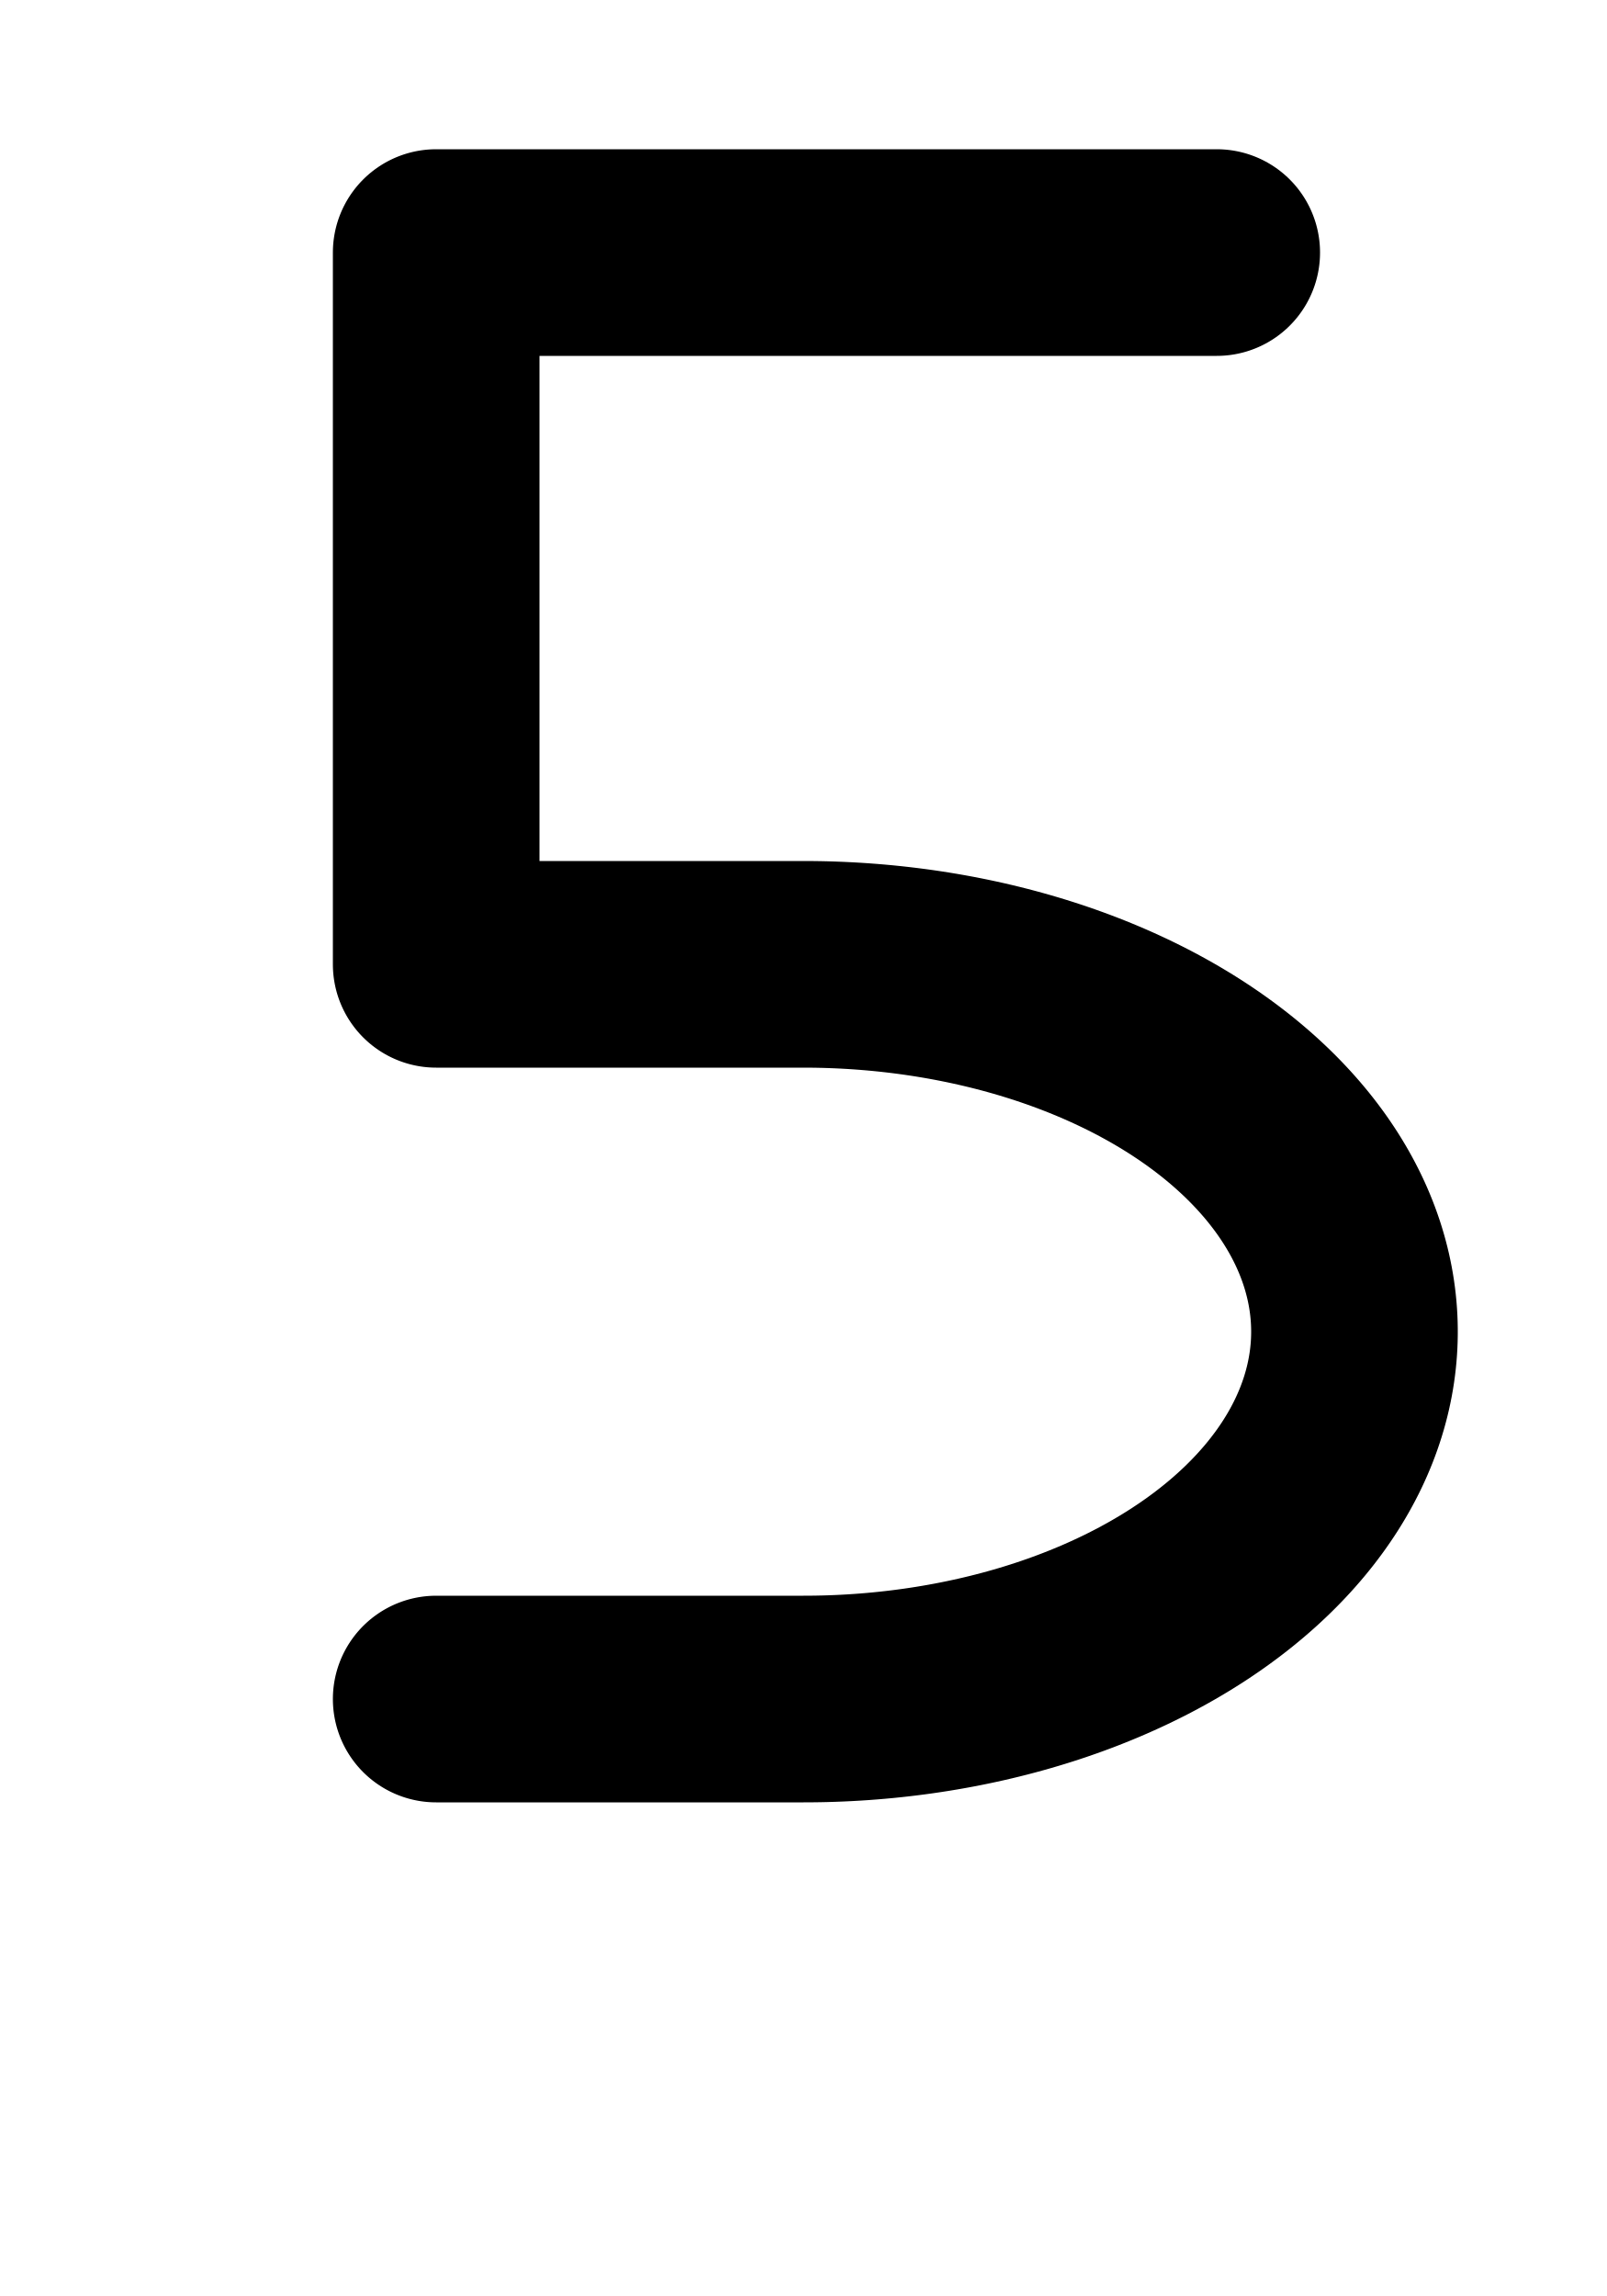
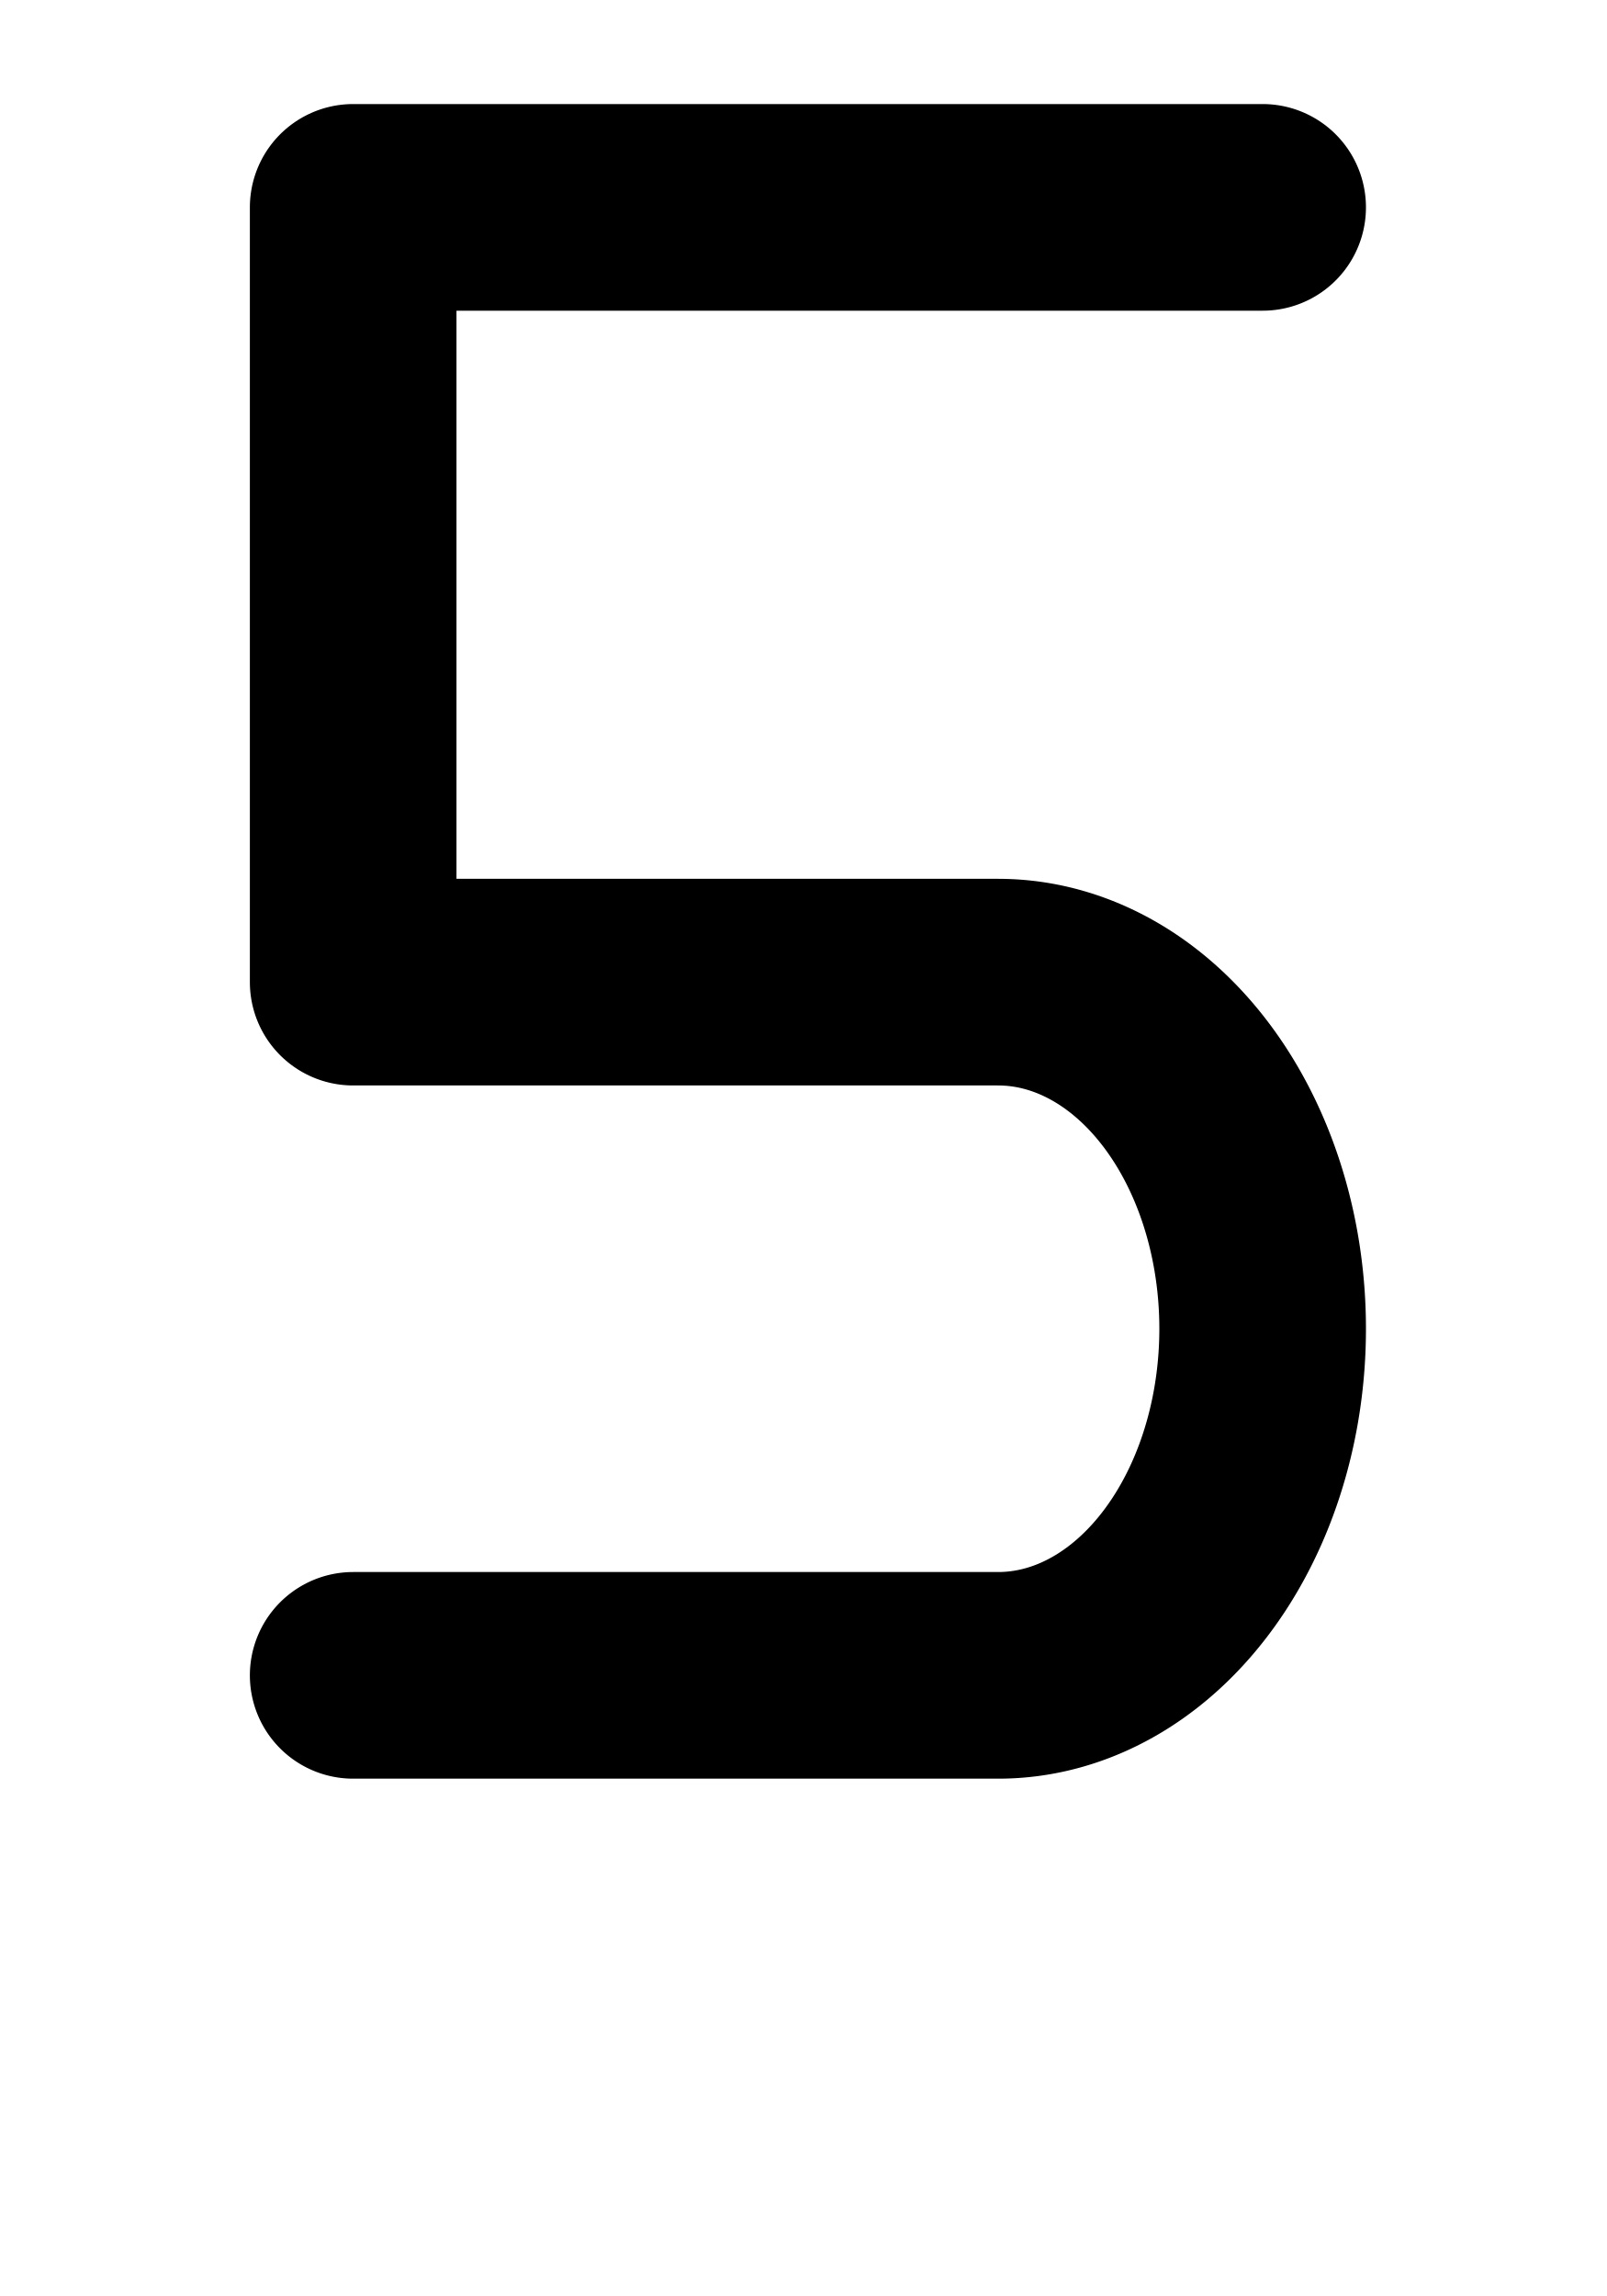
<svg xmlns="http://www.w3.org/2000/svg" viewBox="0 0 700.000 1000" width="700.000" height="1000">
-   <path d="M 532.208 154.946 L 533.310 154.878 L 534.411 154.783 L 535.508 154.662 L 536.603 154.513 L 537.693 154.337 L 538.779 154.135 L 539.860 153.907 L 540.934 153.651 L 542.002 153.370 L 543.063 153.062 L 544.116 152.729 L 545.160 152.369 L 546.195 151.985 L 547.221 151.575 L 548.236 151.139 L 549.240 150.680 L 550.233 150.195 L 551.213 149.686 L 552.180 149.154 L 553.135 148.598 L 554.075 148.018 L 555.001 147.416 L 555.911 146.791 L 556.806 146.144 L 557.685 145.476 L 558.548 144.785 L 559.393 144.074 L 560.220 143.343 L 561.029 142.591 L 561.820 141.820 L 562.591 141.029 L 563.343 140.220 L 564.074 139.393 L 564.785 138.548 L 565.476 137.685 L 566.144 136.806 L 566.791 135.911 L 567.416 135.001 L 568.018 134.075 L 568.598 133.135 L 569.154 132.180 L 569.686 131.213 L 570.195 130.233 L 570.680 129.240 L 571.139 128.236 L 571.575 127.221 L 571.985 126.195 L 572.369 125.160 L 572.729 124.116 L 573.062 123.063 L 573.370 122.002 L 573.651 120.934 L 573.907 119.860 L 574.135 118.779 L 574.337 117.693 L 574.513 116.603 L 574.662 115.508 L 574.783 114.411 L 574.878 113.310 L 574.946 112.208 L 574.986 111.104 L 575.000 110.000 L 574.986 108.896 L 574.946 107.792 L 574.878 106.690 L 574.783 105.589 L 574.662 104.492 L 574.513 103.397 L 574.337 102.307 L 574.135 101.221 L 573.907 100.140 L 573.651 99.066 L 573.370 97.998 L 573.062 96.937 L 572.729 95.884 L 572.369 94.840 L 571.985 93.805 L 571.575 92.779 L 571.139 91.764 L 570.680 90.760 L 570.195 89.767 L 569.686 88.787 L 569.154 87.820 L 568.598 86.865 L 568.018 85.925 L 567.416 84.999 L 566.791 84.089 L 566.144 83.194 L 565.476 82.315 L 564.785 81.452 L 564.074 80.607 L 563.343 79.780 L 562.591 78.971 L 561.820 78.180 L 561.029 77.409 L 560.220 76.657 L 559.393 75.926 L 558.548 75.215 L 557.685 74.524 L 556.806 73.856 L 555.911 73.209 L 555.001 72.584 L 554.075 71.982 L 553.135 71.402 L 552.180 70.846 L 551.213 70.314 L 550.233 69.805 L 549.240 69.320 L 548.236 68.861 L 547.221 68.425 L 546.195 68.015 L 545.160 67.631 L 544.116 67.271 L 543.063 66.938 L 542.002 66.630 L 540.934 66.349 L 539.860 66.093 L 538.779 65.865 L 537.693 65.663 L 536.603 65.487 L 535.508 65.338 L 534.411 65.217 L 533.310 65.122 L 532.208 65.054 L 531.104 65.014 L 530.000 65.000 L 190.000 65.000 L 188.896 65.014 L 187.792 65.054 L 186.690 65.122 L 185.589 65.217 L 184.492 65.338 L 183.397 65.487 L 183.132 65.530 L 182.307 65.663 L 181.516 65.810 L 181.221 65.865 L 180.140 66.093 L 179.066 66.349 L 177.998 66.630 L 177.609 66.743 L 176.937 66.938 L 175.884 67.271 L 174.840 67.631 L 173.805 68.015 L 172.779 68.425 L 171.764 68.861 L 170.760 69.320 L 169.767 69.805 L 168.787 70.314 L 167.820 70.846 L 166.865 71.402 L 165.925 71.982 L 164.999 72.584 L 164.089 73.209 L 163.194 73.856 L 162.315 74.524 L 161.452 75.215 L 161.109 75.503 L 160.607 75.926 L 159.780 76.657 L 158.971 77.409 L 158.180 78.180 L 157.409 78.971 L 156.657 79.780 L 155.926 80.607 L 155.215 81.452 L 154.524 82.315 L 153.856 83.194 L 153.209 84.089 L 152.584 84.999 L 151.982 85.925 L 151.402 86.865 L 150.846 87.820 L 150.314 88.787 L 149.805 89.767 L 149.320 90.760 L 148.861 91.764 L 148.767 91.982 L 148.425 92.779 L 148.015 93.805 L 147.751 94.515 L 147.631 94.840 L 147.271 95.884 L 147.218 96.051 L 146.938 96.937 L 146.630 97.998 L 146.349 99.066 L 146.093 100.140 L 145.865 101.221 L 145.764 101.764 L 145.663 102.307 L 145.575 102.852 L 145.487 103.397 L 145.338 104.492 L 145.217 105.589 L 145.122 106.690 L 145.054 107.792 L 145.014 108.896 L 145.000 110.000 L 145.000 420.000 L 145.014 421.104 L 145.054 422.208 L 145.122 423.310 L 145.217 424.411 L 145.338 425.508 L 145.487 426.603 L 145.663 427.693 L 145.865 428.779 L 146.093 429.860 L 146.349 430.934 L 146.630 432.002 L 146.938 433.063 L 147.271 434.116 L 147.631 435.160 L 148.015 436.195 L 148.425 437.221 L 148.861 438.236 L 149.320 439.240 L 149.805 440.233 L 150.314 441.213 L 150.846 442.180 L 151.402 443.135 L 151.982 444.075 L 152.584 445.001 L 153.209 445.911 L 153.856 446.806 L 154.524 447.685 L 155.215 448.548 L 155.926 449.393 L 156.657 450.220 L 157.409 451.029 L 158.180 451.820 L 158.971 452.591 L 159.780 453.343 L 160.607 454.074 L 161.452 454.785 L 162.315 455.476 L 163.194 456.144 L 164.089 456.791 L 164.999 457.416 L 165.925 458.018 L 166.865 458.598 L 167.820 459.154 L 168.787 459.686 L 169.767 460.195 L 170.760 460.680 L 171.764 461.139 L 172.779 461.575 L 173.805 461.985 L 174.840 462.369 L 175.884 462.729 L 176.937 463.062 L 177.998 463.370 L 179.066 463.651 L 180.140 463.907 L 181.221 464.135 L 182.307 464.337 L 183.397 464.513 L 184.492 464.662 L 185.589 464.783 L 186.690 464.878 L 187.792 464.946 L 188.896 464.986 L 190.000 465.000 L 349.901 465.000 L 352.760 465.013 L 355.520 465.049 L 358.278 465.109 L 361.035 465.194 L 363.790 465.303 L 366.541 465.435 L 369.289 465.592 L 372.033 465.773 L 374.772 465.978 L 377.505 466.207 L 380.233 466.460 L 382.955 466.736 L 385.669 467.036 L 388.376 467.360 L 391.074 467.707 L 393.764 468.077 L 396.444 468.471 L 399.115 468.888 L 401.775 469.328 L 404.423 469.791 L 407.061 470.276 L 409.685 470.784 L 412.298 471.315 L 414.896 471.868 L 417.481 472.443 L 420.052 473.040 L 422.607 473.658 L 425.147 474.298 L 427.671 474.960 L 430.178 475.643 L 432.668 476.346 L 435.140 477.071 L 437.594 477.815 L 440.030 478.580 L 442.446 479.365 L 444.842 480.170 L 447.218 480.994 L 449.573 481.838 L 451.907 482.700 L 454.219 483.581 L 456.508 484.480 L 458.775 485.398 L 461.019 486.333 L 463.239 487.285 L 465.435 488.254 L 467.606 489.241 L 469.753 490.243 L 471.873 491.262 L 473.968 492.296 L 476.037 493.346 L 478.078 494.411 L 480.093 495.490 L 482.080 496.584 L 484.039 497.691 L 485.970 498.812 L 487.872 499.945 L 489.745 501.092 L 491.588 502.250 L 493.402 503.420 L 495.186 504.602 L 496.940 505.794 L 498.663 506.997 L 500.355 508.210 L 502.016 509.432 L 503.646 510.663 L 505.244 511.903 L 506.810 513.151 L 508.344 514.407 L 509.846 515.670 L 511.315 516.939 L 512.752 518.215 L 514.156 519.496 L 515.528 520.783 L 516.866 522.074 L 518.172 523.370 L 519.445 524.670 L 520.684 525.973 L 521.891 527.278 L 523.064 528.586 L 524.204 529.896 L 525.311 531.208 L 526.386 532.521 L 527.427 533.834 L 528.436 535.147 L 529.412 536.460 L 530.356 537.773 L 531.267 539.084 L 532.146 540.394 L 532.993 541.703 L 533.808 543.009 L 534.592 544.313 L 535.345 545.614 L 536.067 546.912 L 536.758 548.208 L 537.418 549.499 L 538.049 550.787 L 538.650 552.071 L 539.221 553.352 L 539.763 554.628 L 540.277 555.900 L 540.762 557.168 L 541.219 558.432 L 541.649 559.692 L 542.051 560.947 L 542.426 562.199 L 542.774 563.446 L 543.096 564.690 L 543.392 565.929 L 543.662 567.166 L 543.906 568.399 L 544.125 569.629 L 544.320 570.856 L 544.489 572.080 L 544.634 573.303 L 544.755 574.523 L 544.851 575.742 L 544.923 576.959 L 544.971 578.176 L 544.995 579.392 L 544.995 580.608 L 544.971 581.824 L 544.923 583.041 L 544.851 584.258 L 544.755 585.477 L 544.634 586.697 L 544.489 587.920 L 544.320 589.144 L 544.125 590.371 L 543.906 591.601 L 543.662 592.834 L 543.392 594.071 L 543.096 595.310 L 542.774 596.554 L 542.426 597.801 L 542.051 599.053 L 541.649 600.308 L 541.219 601.568 L 540.762 602.832 L 540.277 604.100 L 539.763 605.372 L 539.221 606.648 L 538.650 607.929 L 538.049 609.213 L 537.418 610.501 L 536.758 611.792 L 536.067 613.088 L 535.345 614.386 L 534.592 615.687 L 533.808 616.991 L 532.993 618.297 L 532.146 619.606 L 531.267 620.916 L 530.356 622.227 L 529.412 623.540 L 528.436 624.853 L 527.427 626.166 L 526.386 627.479 L 525.311 628.792 L 524.204 630.104 L 523.064 631.414 L 521.891 632.722 L 520.684 634.027 L 519.445 635.330 L 518.172 636.630 L 516.866 637.926 L 515.528 639.217 L 514.156 640.504 L 512.752 641.785 L 511.315 643.061 L 509.846 644.330 L 508.344 645.593 L 506.810 646.849 L 505.244 648.097 L 503.646 649.337 L 502.016 650.568 L 500.355 651.790 L 498.663 653.003 L 496.940 654.206 L 495.186 655.398 L 493.402 656.580 L 491.588 657.750 L 489.745 658.908 L 487.872 660.055 L 485.970 661.188 L 484.039 662.309 L 482.080 663.416 L 480.093 664.510 L 478.078 665.589 L 476.037 666.654 L 473.968 667.704 L 471.873 668.738 L 469.753 669.757 L 467.606 670.759 L 465.435 671.746 L 463.239 672.715 L 461.019 673.667 L 458.775 674.602 L 456.508 675.520 L 454.219 676.419 L 451.907 677.300 L 449.573 678.162 L 447.218 679.006 L 444.842 679.830 L 442.446 680.635 L 440.030 681.420 L 437.594 682.185 L 435.140 682.929 L 432.668 683.654 L 430.178 684.357 L 427.671 685.040 L 425.147 685.702 L 422.607 686.342 L 420.052 686.960 L 417.481 687.557 L 414.896 688.132 L 412.298 688.685 L 409.685 689.216 L 407.061 689.724 L 404.423 690.209 L 401.775 690.672 L 399.115 691.112 L 396.444 691.529 L 393.764 691.923 L 391.074 692.293 L 388.376 692.640 L 385.669 692.964 L 382.955 693.264 L 380.233 693.540 L 377.505 693.793 L 374.772 694.022 L 372.033 694.227 L 369.289 694.408 L 366.541 694.565 L 363.790 694.697 L 361.035 694.806 L 358.278 694.891 L 355.520 694.951 L 352.760 694.987 L 349.901 695.000 L 190.000 695.000 L 188.896 695.014 L 187.792 695.054 L 186.690 695.122 L 185.589 695.217 L 184.492 695.338 L 183.397 695.487 L 182.307 695.663 L 181.221 695.865 L 180.140 696.093 L 179.066 696.349 L 177.998 696.630 L 176.937 696.938 L 175.884 697.271 L 174.840 697.631 L 173.805 698.015 L 172.779 698.425 L 171.764 698.861 L 170.760 699.320 L 169.767 699.805 L 168.787 700.314 L 167.820 700.846 L 166.865 701.402 L 165.925 701.982 L 164.999 702.584 L 164.089 703.209 L 163.194 703.856 L 162.315 704.524 L 161.452 705.215 L 160.607 705.926 L 159.780 706.657 L 158.971 707.409 L 158.180 708.180 L 157.409 708.971 L 156.657 709.780 L 155.926 710.607 L 155.215 711.452 L 154.524 712.315 L 153.856 713.194 L 153.209 714.089 L 152.584 714.999 L 151.982 715.925 L 151.402 716.865 L 150.846 717.820 L 150.314 718.787 L 149.805 719.767 L 149.320 720.760 L 148.861 721.764 L 148.425 722.779 L 148.015 723.805 L 147.631 724.840 L 147.271 725.884 L 146.938 726.937 L 146.630 727.998 L 146.349 729.066 L 146.093 730.140 L 145.865 731.221 L 145.663 732.307 L 145.487 733.397 L 145.338 734.492 L 145.217 735.589 L 145.122 736.690 L 145.054 737.792 L 145.014 738.896 L 145.000 740.000 L 145.014 741.104 L 145.054 742.208 L 145.122 743.310 L 145.217 744.411 L 145.338 745.508 L 145.487 746.603 L 145.663 747.693 L 145.865 748.779 L 146.093 749.860 L 146.349 750.934 L 146.630 752.002 L 146.938 753.063 L 147.271 754.116 L 147.631 755.160 L 148.015 756.195 L 148.425 757.221 L 148.861 758.236 L 149.320 759.240 L 149.805 760.233 L 150.314 761.213 L 150.846 762.180 L 151.402 763.135 L 151.982 764.075 L 152.584 765.001 L 153.209 765.911 L 153.856 766.806 L 154.524 767.685 L 155.215 768.548 L 155.926 769.393 L 156.657 770.220 L 157.409 771.029 L 158.180 771.820 L 158.971 772.591 L 159.780 773.343 L 160.607 774.074 L 161.452 774.785 L 162.315 775.476 L 163.194 776.144 L 164.089 776.791 L 164.999 777.416 L 165.925 778.018 L 166.865 778.598 L 167.820 779.154 L 168.787 779.686 L 169.767 780.195 L 170.760 780.680 L 171.764 781.139 L 172.779 781.575 L 173.805 781.985 L 174.840 782.369 L 175.884 782.729 L 176.937 783.062 L 177.998 783.370 L 179.066 783.651 L 180.140 783.907 L 181.221 784.135 L 182.307 784.337 L 183.397 784.513 L 184.492 784.662 L 185.589 784.783 L 186.690 784.878 L 187.792 784.946 L 188.896 784.986 L 190.000 785.000 L 350.000 785.000 L 350.099 784.999 L 350.197 785.000 L 353.352 784.986 L 353.746 784.982 L 356.900 784.941 L 357.295 784.934 L 360.448 784.865 L 360.842 784.854 L 363.994 784.758 L 364.388 784.744 L 367.538 784.620 L 367.932 784.602 L 371.079 784.450 L 371.474 784.429 L 374.617 784.250 L 375.013 784.226 L 378.152 784.019 L 378.548 783.991 L 381.683 783.756 L 382.079 783.725 L 385.209 783.463 L 385.606 783.428 L 388.731 783.139 L 389.128 783.100 L 392.246 782.783 L 392.644 782.741 L 395.756 782.397 L 396.154 782.351 L 399.260 781.980 L 399.658 781.931 L 402.756 781.532 L 403.155 781.479 L 406.245 781.054 L 406.645 780.997 L 409.726 780.544 L 410.127 780.483 L 413.198 780.004 L 413.600 779.939 L 416.662 779.433 L 417.064 779.364 L 420.116 778.831 L 420.519 778.759 L 423.560 778.199 L 423.964 778.123 L 426.994 777.536 L 427.399 777.456 L 430.417 776.843 L 430.823 776.758 L 433.828 776.119 L 434.235 776.030 L 437.228 775.365 L 437.636 775.272 L 440.615 774.580 L 441.024 774.483 L 443.989 773.765 L 444.400 773.664 L 447.351 772.920 L 447.762 772.814 L 450.698 772.045 L 451.111 771.934 L 454.031 771.139 L 454.445 771.024 L 457.350 770.203 L 457.765 770.084 L 460.653 769.238 L 461.070 769.114 L 463.941 768.242 L 464.359 768.113 L 467.212 767.217 L 467.631 767.083 L 470.467 766.161 L 470.888 766.022 L 473.705 765.076 L 474.127 764.932 L 476.926 763.961 L 477.349 763.812 L 480.128 762.817 L 480.553 762.663 L 483.312 761.643 L 483.738 761.483 L 486.477 760.440 L 486.905 760.274 L 489.623 759.207 L 490.052 759.036 L 492.749 757.944 L 493.179 757.768 L 495.855 756.653 L 496.287 756.470 L 498.940 755.332 L 499.373 755.143 L 502.003 753.982 L 502.438 753.787 L 505.045 752.603 L 505.482 752.402 L 508.066 751.195 L 508.504 750.987 L 511.063 749.758 L 511.503 749.544 L 514.038 748.292 L 514.479 748.071 L 516.989 746.797 L 517.431 746.570 L 519.916 745.274 L 520.360 745.039 L 522.819 743.722 L 523.264 743.480 L 525.697 742.141 L 526.143 741.892 L 528.550 740.532 L 528.997 740.276 L 531.377 738.895 L 531.826 738.630 L 534.178 737.229 L 534.628 736.957 L 536.952 735.534 L 537.403 735.254 L 539.699 733.812 L 540.152 733.524 L 542.419 732.061 L 542.872 731.765 L 545.110 730.282 L 545.565 729.977 L 547.774 728.476 L 548.229 728.162 L 550.408 726.641 L 550.864 726.318 L 553.012 724.778 L 553.469 724.447 L 555.587 722.888 L 556.045 722.547 L 558.132 720.970 L 558.590 720.619 L 560.646 719.024 L 561.104 718.664 L 563.128 717.051 L 563.586 716.681 L 565.578 715.050 L 566.036 714.670 L 567.996 713.022 L 568.454 712.632 L 570.382 710.967 L 570.839 710.566 L 572.734 708.884 L 573.191 708.473 L 575.052 706.775 L 575.508 706.353 L 577.335 704.638 L 577.791 704.205 L 579.584 702.475 L 580.038 702.030 L 581.797 700.284 L 582.250 699.829 L 583.975 698.068 L 584.426 697.600 L 586.116 695.824 L 586.565 695.345 L 588.219 693.554 L 588.666 693.064 L 590.285 691.259 L 590.730 690.756 L 592.313 688.937 L 592.754 688.421 L 594.302 686.589 L 594.740 686.061 L 596.251 684.215 L 596.686 683.675 L 598.161 681.816 L 598.592 681.264 L 600.030 679.392 L 600.456 678.827 L 601.857 676.942 L 602.279 676.364 L 603.643 674.468 L 604.060 673.877 L 605.386 671.969 L 605.798 671.366 L 607.086 669.446 L 607.492 668.830 L 608.743 666.899 L 609.143 666.270 L 610.355 664.328 L 610.748 663.686 L 611.921 661.734 L 612.308 661.080 L 613.443 659.117 L 613.821 658.450 L 614.917 656.478 L 615.288 655.798 L 616.345 653.816 L 616.707 653.123 L 617.725 651.133 L 618.078 650.428 L 619.057 648.428 L 619.400 647.711 L 620.340 645.703 L 620.673 644.974 L 621.573 642.958 L 621.896 642.216 L 622.755 640.193 L 623.067 639.440 L 623.887 637.409 L 624.188 636.645 L 624.967 634.607 L 625.256 633.831 L 625.995 631.787 L 626.271 631.001 L 626.971 628.950 L 627.234 628.154 L 627.892 626.097 L 628.142 625.291 L 628.760 623.228 L 628.996 622.413 L 629.574 620.345 L 629.795 619.520 L 630.332 617.448 L 630.539 616.615 L 631.035 614.538 L 631.227 613.697 L 631.681 611.615 L 631.858 610.767 L 632.272 608.682 L 632.433 607.826 L 632.805 605.738 L 632.950 604.876 L 633.281 602.785 L 633.410 601.918 L 633.700 599.824 L 633.812 598.951 L 634.060 596.855 L 634.155 595.979 L 634.363 593.880 L 634.441 593.000 L 634.606 590.900 L 634.667 590.017 L 634.792 587.915 L 634.835 587.031 L 634.918 584.928 L 634.945 584.042 L 634.986 581.939 L 634.995 581.052 L 634.995 578.948 L 634.986 578.061 L 634.945 575.958 L 634.918 575.072 L 634.835 572.969 L 634.792 572.085 L 634.667 569.983 L 634.606 569.100 L 634.441 567.000 L 634.363 566.120 L 634.155 564.021 L 634.060 563.145 L 633.812 561.049 L 633.700 560.176 L 633.410 558.082 L 633.281 557.215 L 632.950 555.124 L 632.805 554.262 L 632.433 552.174 L 632.272 551.318 L 631.858 549.233 L 631.681 548.385 L 631.227 546.303 L 631.035 545.462 L 630.539 543.385 L 630.332 542.552 L 629.795 540.480 L 629.574 539.655 L 628.996 537.587 L 628.760 536.772 L 628.142 534.709 L 627.892 533.903 L 627.234 531.846 L 626.971 531.050 L 626.271 528.999 L 625.995 528.213 L 625.256 526.169 L 624.967 525.393 L 624.188 523.355 L 623.887 522.591 L 623.067 520.560 L 622.755 519.807 L 621.896 517.784 L 621.573 517.042 L 620.673 515.026 L 620.340 514.297 L 619.400 512.289 L 619.057 511.572 L 618.078 509.572 L 617.725 508.867 L 616.707 506.877 L 616.345 506.184 L 615.288 504.202 L 614.917 503.522 L 613.821 501.550 L 613.443 500.883 L 612.308 498.920 L 611.921 498.266 L 610.748 496.314 L 610.355 495.672 L 609.143 493.730 L 608.743 493.101 L 607.492 491.170 L 607.086 490.554 L 605.798 488.634 L 605.386 488.031 L 604.060 486.123 L 603.643 485.532 L 602.279 483.636 L 601.857 483.058 L 600.456 481.173 L 600.030 480.608 L 598.592 478.736 L 598.161 478.184 L 596.686 476.325 L 596.251 475.785 L 594.740 473.939 L 594.302 473.411 L 592.754 471.579 L 592.313 471.063 L 590.730 469.244 L 590.285 468.741 L 588.666 466.936 L 588.219 466.446 L 586.565 464.655 L 586.116 464.176 L 584.426 462.400 L 583.975 461.932 L 582.250 460.171 L 581.797 459.716 L 580.038 457.970 L 579.584 457.525 L 577.791 455.795 L 577.335 455.362 L 575.508 453.647 L 575.052 453.225 L 573.191 451.527 L 572.734 451.116 L 570.839 449.434 L 570.382 449.033 L 568.454 447.368 L 567.996 446.978 L 566.036 445.330 L 565.578 444.950 L 563.586 443.319 L 563.128 442.949 L 561.104 441.336 L 560.646 440.976 L 558.590 439.381 L 558.132 439.030 L 556.045 437.453 L 555.587 437.112 L 553.469 435.553 L 553.012 435.222 L 550.864 433.682 L 550.408 433.359 L 548.229 431.838 L 547.774 431.524 L 545.565 430.023 L 545.110 429.718 L 542.872 428.235 L 542.419 427.939 L 540.152 426.476 L 539.699 426.188 L 537.403 424.746 L 536.952 424.466 L 534.628 423.043 L 534.178 422.771 L 531.826 421.370 L 531.377 421.105 L 528.997 419.724 L 528.550 419.468 L 526.143 418.108 L 525.697 417.859 L 523.264 416.520 L 522.819 416.278 L 520.360 414.961 L 519.916 414.726 L 517.431 413.430 L 516.989 413.203 L 514.479 411.929 L 514.038 411.708 L 511.503 410.456 L 511.063 410.242 L 508.504 409.013 L 508.066 408.805 L 505.482 407.598 L 505.045 407.397 L 502.438 406.213 L 502.003 406.018 L 499.373 404.857 L 498.940 404.668 L 496.287 403.530 L 495.855 403.347 L 493.179 402.232 L 492.749 402.056 L 490.052 400.964 L 489.623 400.793 L 486.905 399.726 L 486.477 399.560 L 483.738 398.517 L 483.312 398.357 L 480.553 397.337 L 480.128 397.183 L 477.349 396.188 L 476.926 396.039 L 474.127 395.068 L 473.705 394.924 L 470.888 393.978 L 470.467 393.839 L 467.631 392.917 L 467.212 392.783 L 464.359 391.887 L 463.941 391.758 L 461.070 390.886 L 460.653 390.762 L 457.765 389.916 L 457.350 389.797 L 454.445 388.976 L 454.031 388.861 L 451.111 388.066 L 450.698 387.955 L 447.762 387.186 L 447.351 387.080 L 444.400 386.336 L 443.989 386.235 L 441.024 385.517 L 440.615 385.420 L 437.636 384.728 L 437.228 384.635 L 434.235 383.970 L 433.828 383.881 L 430.823 383.242 L 430.417 383.157 L 427.399 382.544 L 426.994 382.464 L 423.964 381.877 L 423.560 381.801 L 420.519 381.241 L 420.116 381.169 L 417.064 380.636 L 416.662 380.567 L 413.600 380.061 L 413.198 379.996 L 410.127 379.517 L 409.726 379.456 L 406.645 379.003 L 406.245 378.946 L 403.155 378.521 L 402.756 378.468 L 399.658 378.069 L 399.260 378.020 L 396.154 377.649 L 395.756 377.603 L 392.644 377.259 L 392.246 377.217 L 389.128 376.900 L 388.731 376.861 L 385.606 376.572 L 385.209 376.537 L 382.079 376.275 L 381.683 376.244 L 378.548 376.009 L 378.152 375.981 L 375.013 375.774 L 374.617 375.750 L 371.474 375.571 L 371.079 375.550 L 367.932 375.398 L 367.538 375.380 L 364.388 375.256 L 363.994 375.242 L 360.842 375.146 L 360.448 375.135 L 357.295 375.066 L 356.900 375.059 L 353.746 375.018 L 353.352 375.014 L 350.197 375.000 L 350.099 375.001 L 350.000 375.000 L 235.000 375.000 L 235.000 155.000 L 530.000 155.000 L 531.104 154.986 L 532.208 154.946 Z" fill="black" fill-rule="evenodd" />
+   <path d="M 552.208 135.266 L 553.310 135.198 L 554.411 135.103 L 555.508 134.982 L 556.603 134.833 L 557.693 134.657 L 558.779 134.455 L 559.860 134.227 L 560.934 133.971 L 562.002 133.690 L 563.063 133.382 L 564.116 133.049 L 565.160 132.689 L 566.195 132.305 L 567.221 131.895 L 568.236 131.459 L 569.240 131.000 L 570.233 130.515 L 571.213 130.006 L 572.180 129.474 L 573.135 128.918 L 574.075 128.338 L 575.001 127.736 L 575.911 127.111 L 576.806 126.464 L 577.685 125.796 L 578.548 125.105 L 579.393 124.394 L 580.220 123.663 L 581.029 122.911 L 581.820 122.140 L 582.591 121.349 L 583.343 120.540 L 584.074 119.713 L 584.785 118.868 L 585.476 118.005 L 586.144 117.126 L 586.791 116.231 L 587.416 115.321 L 588.018 114.395 L 588.598 113.455 L 589.154 112.500 L 589.686 111.533 L 590.195 110.553 L 590.680 109.560 L 591.139 108.556 L 591.575 107.541 L 591.985 106.515 L 592.369 105.480 L 592.729 104.436 L 593.062 103.383 L 593.370 102.322 L 593.651 101.254 L 593.907 100.180 L 594.135 99.099 L 594.337 98.013 L 594.513 96.923 L 594.662 95.828 L 594.783 94.731 L 594.878 93.630 L 594.946 92.528 L 594.986 91.424 L 595.000 90.320 L 594.986 89.216 L 594.946 88.112 L 594.878 87.010 L 594.783 85.909 L 594.662 84.812 L 594.513 83.717 L 594.337 82.627 L 594.135 81.541 L 593.907 80.460 L 593.651 79.386 L 593.370 78.318 L 593.062 77.257 L 592.729 76.204 L 592.369 75.160 L 591.985 74.125 L 591.575 73.099 L 591.139 72.084 L 590.680 71.080 L 590.195 70.087 L 589.686 69.107 L 589.154 68.140 L 588.598 67.185 L 588.018 66.245 L 587.416 65.319 L 586.791 64.409 L 586.144 63.514 L 585.476 62.635 L 584.785 61.772 L 584.074 60.927 L 583.343 60.100 L 582.591 59.291 L 581.820 58.500 L 581.029 57.729 L 580.220 56.977 L 579.393 56.246 L 578.548 55.535 L 577.685 54.844 L 576.806 54.176 L 575.911 53.529 L 575.001 52.904 L 574.075 52.302 L 573.135 51.722 L 572.180 51.166 L 571.213 50.634 L 570.233 50.125 L 569.240 49.640 L 568.236 49.181 L 567.221 48.745 L 566.195 48.335 L 565.160 47.951 L 564.116 47.591 L 563.063 47.258 L 562.002 46.950 L 560.934 46.669 L 559.860 46.413 L 558.779 46.185 L 557.693 45.983 L 556.603 45.807 L 555.508 45.658 L 554.411 45.537 L 553.310 45.442 L 552.208 45.374 L 551.104 45.334 L 550.000 45.320 L 153.840 45.320 L 153.840 45.320 L 152.736 45.334 L 151.632 45.374 L 150.530 45.442 L 149.429 45.537 L 149.092 45.574 L 148.332 45.658 L 147.580 45.760 L 147.237 45.807 L 146.147 45.983 L 145.061 46.185 L 144.895 46.220 L 143.980 46.413 L 142.906 46.669 L 141.838 46.950 L 141.268 47.115 L 140.777 47.258 L 139.724 47.591 L 138.680 47.951 L 137.645 48.335 L 137.132 48.540 L 136.619 48.745 L 136.352 48.860 L 135.604 49.181 L 134.600 49.640 L 133.607 50.125 L 132.627 50.634 L 131.660 51.166 L 131.115 51.484 L 130.705 51.722 L 129.765 52.302 L 128.839 52.904 L 127.929 53.529 L 127.563 53.793 L 127.034 54.176 L 126.155 54.844 L 125.691 55.216 L 125.292 55.535 L 124.447 56.246 L 123.620 56.977 L 122.811 57.729 L 122.020 58.500 L 121.249 59.291 L 120.497 60.100 L 120.131 60.514 L 119.766 60.927 L 119.055 61.772 L 118.364 62.635 L 117.954 63.174 L 117.696 63.514 L 117.516 63.762 L 117.049 64.409 L 116.424 65.319 L 115.822 66.245 L 115.242 67.185 L 114.918 67.742 L 114.686 68.140 L 114.447 68.575 L 114.154 69.107 L 113.645 70.087 L 113.160 71.080 L 112.701 72.084 L 112.514 72.519 L 112.265 73.099 L 111.855 74.125 L 111.471 75.160 L 111.300 75.657 L 111.111 76.204 L 111.006 76.538 L 110.778 77.257 L 110.470 78.318 L 110.189 79.386 L 109.933 80.460 L 109.705 81.541 L 109.604 82.084 L 109.503 82.627 L 109.415 83.172 L 109.327 83.717 L 109.178 84.812 L 109.165 84.933 L 109.057 85.909 L 108.977 86.835 L 108.962 87.010 L 108.894 88.112 L 108.854 89.216 L 108.840 90.320 L 108.840 427.760 L 108.854 428.864 L 108.894 429.968 L 108.962 431.070 L 109.057 432.171 L 109.178 433.268 L 109.327 434.363 L 109.503 435.453 L 109.705 436.539 L 109.933 437.620 L 110.189 438.694 L 110.470 439.762 L 110.778 440.823 L 111.111 441.876 L 111.471 442.920 L 111.855 443.955 L 112.265 444.981 L 112.701 445.996 L 113.160 447.000 L 113.645 447.993 L 114.154 448.973 L 114.686 449.940 L 115.242 450.895 L 115.822 451.835 L 116.424 452.761 L 117.049 453.671 L 117.696 454.566 L 118.364 455.445 L 119.055 456.308 L 119.766 457.153 L 120.497 457.980 L 121.249 458.789 L 122.020 459.580 L 122.811 460.351 L 123.620 461.103 L 124.447 461.834 L 125.292 462.545 L 126.155 463.236 L 127.034 463.904 L 127.929 464.551 L 128.839 465.176 L 129.765 465.778 L 130.705 466.358 L 131.660 466.914 L 132.627 467.446 L 133.607 467.955 L 134.600 468.440 L 135.604 468.899 L 136.619 469.335 L 137.645 469.745 L 138.680 470.129 L 139.724 470.489 L 140.777 470.822 L 141.838 471.130 L 142.906 471.411 L 143.980 471.667 L 145.061 471.895 L 146.147 472.097 L 147.237 472.273 L 148.332 472.422 L 149.429 472.543 L 150.530 472.638 L 151.632 472.706 L 152.736 472.746 L 153.840 472.760 L 434.606 472.760 L 435.539 472.768 L 436.278 472.787 L 437.018 472.819 L 437.758 472.864 L 438.499 472.921 L 439.241 472.992 L 439.983 473.075 L 440.727 473.171 L 441.471 473.281 L 442.217 473.403 L 442.965 473.539 L 443.714 473.689 L 444.465 473.852 L 445.217 474.029 L 445.971 474.220 L 446.727 474.424 L 447.485 474.643 L 448.245 474.876 L 449.007 475.124 L 449.771 475.387 L 450.537 475.664 L 451.305 475.956 L 452.075 476.263 L 452.847 476.586 L 453.621 476.925 L 454.397 477.279 L 455.174 477.649 L 455.953 478.035 L 456.734 478.437 L 457.516 478.855 L 458.299 479.290 L 459.083 479.742 L 459.869 480.211 L 460.655 480.696 L 461.442 481.199 L 462.230 481.719 L 463.017 482.256 L 463.805 482.810 L 464.593 483.382 L 465.380 483.972 L 466.167 484.580 L 466.953 485.205 L 467.738 485.848 L 468.522 486.508 L 469.304 487.187 L 470.084 487.884 L 470.862 488.599 L 471.638 489.331 L 472.412 490.082 L 473.182 490.850 L 473.949 491.637 L 474.713 492.441 L 475.473 493.263 L 476.229 494.103 L 476.981 494.961 L 477.728 495.837 L 478.471 496.730 L 479.208 497.640 L 479.940 498.568 L 480.666 499.513 L 481.386 500.476 L 482.100 501.455 L 482.807 502.452 L 483.507 503.465 L 484.201 504.494 L 484.887 505.541 L 485.565 506.603 L 486.235 507.682 L 486.898 508.776 L 487.551 509.886 L 488.196 511.012 L 488.832 512.153 L 489.459 513.309 L 490.077 514.480 L 490.684 515.665 L 491.282 516.865 L 491.870 518.079 L 492.447 519.307 L 493.014 520.549 L 493.569 521.804 L 494.114 523.072 L 494.647 524.353 L 495.169 525.647 L 495.680 526.952 L 496.178 528.270 L 496.664 529.600 L 497.138 530.941 L 497.600 532.293 L 498.049 533.656 L 498.485 535.030 L 498.908 536.413 L 499.318 537.807 L 499.715 539.210 L 500.099 540.623 L 500.468 542.044 L 500.825 543.474 L 501.167 544.912 L 501.495 546.359 L 501.810 547.812 L 502.110 549.274 L 502.395 550.742 L 502.667 552.216 L 502.924 553.697 L 503.166 555.184 L 503.393 556.676 L 503.606 558.174 L 503.804 559.676 L 503.987 561.183 L 504.155 562.694 L 504.307 564.209 L 504.445 565.727 L 504.568 567.249 L 504.675 568.773 L 504.767 570.299 L 504.844 571.827 L 504.905 573.357 L 504.951 574.889 L 504.982 576.421 L 504.998 577.954 L 504.998 579.486 L 504.982 581.019 L 504.951 582.551 L 504.905 584.083 L 504.844 585.613 L 504.767 587.141 L 504.675 588.667 L 504.568 590.191 L 504.445 591.713 L 504.307 593.231 L 504.155 594.746 L 503.987 596.257 L 503.804 597.764 L 503.606 599.266 L 503.393 600.764 L 503.166 602.256 L 502.924 603.743 L 502.667 605.224 L 502.395 606.698 L 502.110 608.166 L 501.810 609.628 L 501.495 611.081 L 501.167 612.528 L 500.825 613.966 L 500.468 615.396 L 500.099 616.817 L 499.715 618.230 L 499.318 619.633 L 498.908 621.027 L 498.485 622.410 L 498.049 623.784 L 497.600 625.147 L 497.138 626.499 L 496.664 627.840 L 496.178 629.170 L 495.680 630.488 L 495.169 631.793 L 494.647 633.087 L 494.114 634.368 L 493.569 635.636 L 493.014 636.891 L 492.447 638.133 L 491.870 639.361 L 491.282 640.575 L 490.684 641.775 L 490.077 642.960 L 489.459 644.131 L 488.832 645.287 L 488.196 646.428 L 487.551 647.554 L 486.898 648.664 L 486.235 649.758 L 485.565 650.837 L 484.887 651.899 L 484.201 652.946 L 483.507 653.975 L 482.807 654.988 L 482.100 655.985 L 481.386 656.964 L 480.666 657.927 L 479.940 658.872 L 479.208 659.800 L 478.471 660.710 L 477.728 661.603 L 476.981 662.479 L 476.229 663.337 L 475.473 664.177 L 474.713 664.999 L 473.949 665.803 L 473.182 666.590 L 472.412 667.358 L 471.638 668.109 L 470.862 668.841 L 470.084 669.556 L 469.304 670.253 L 468.522 670.932 L 467.738 671.592 L 466.953 672.235 L 466.167 672.860 L 465.380 673.468 L 464.593 674.058 L 463.805 674.630 L 463.017 675.184 L 462.230 675.721 L 461.442 676.241 L 460.655 676.744 L 459.869 677.229 L 459.083 677.698 L 458.299 678.150 L 457.516 678.585 L 456.734 679.003 L 455.953 679.405 L 455.174 679.791 L 454.397 680.161 L 453.621 680.515 L 452.847 680.854 L 452.075 681.177 L 451.305 681.484 L 450.537 681.776 L 449.771 682.053 L 449.007 682.316 L 448.245 682.564 L 447.485 682.797 L 446.727 683.016 L 445.971 683.220 L 445.217 683.411 L 444.465 683.588 L 443.714 683.751 L 442.965 683.901 L 442.217 684.037 L 441.471 684.159 L 440.727 684.269 L 439.983 684.365 L 439.241 684.448 L 438.499 684.519 L 437.758 684.576 L 437.018 684.621 L 436.278 684.653 L 435.539 684.672 L 434.606 684.680 L 153.840 684.680 L 152.736 684.694 L 151.632 684.734 L 150.530 684.802 L 149.429 684.897 L 148.332 685.018 L 147.237 685.167 L 146.147 685.343 L 145.061 685.545 L 143.980 685.773 L 142.906 686.029 L 141.838 686.310 L 140.777 686.618 L 139.724 686.951 L 138.680 687.311 L 137.645 687.695 L 136.619 688.105 L 135.604 688.541 L 134.600 689.000 L 133.607 689.485 L 132.627 689.994 L 131.660 690.526 L 130.705 691.082 L 129.765 691.662 L 128.839 692.264 L 127.929 692.889 L 127.034 693.536 L 126.155 694.204 L 125.292 694.895 L 124.447 695.606 L 123.620 696.337 L 122.811 697.089 L 122.020 697.860 L 121.249 698.651 L 120.497 699.460 L 119.766 700.287 L 119.055 701.132 L 118.364 701.995 L 117.696 702.874 L 117.049 703.769 L 116.424 704.679 L 115.822 705.605 L 115.242 706.545 L 114.686 707.500 L 114.154 708.467 L 113.645 709.447 L 113.160 710.440 L 112.701 711.444 L 112.265 712.459 L 111.855 713.485 L 111.471 714.520 L 111.111 715.564 L 110.778 716.617 L 110.470 717.678 L 110.189 718.746 L 109.933 719.820 L 109.705 720.901 L 109.503 721.987 L 109.327 723.077 L 109.178 724.172 L 109.057 725.269 L 108.962 726.370 L 108.894 727.472 L 108.854 728.576 L 108.840 729.680 L 108.854 730.784 L 108.894 731.888 L 108.962 732.990 L 109.057 734.091 L 109.178 735.188 L 109.327 736.283 L 109.503 737.373 L 109.705 738.459 L 109.933 739.540 L 110.189 740.614 L 110.470 741.682 L 110.778 742.743 L 111.111 743.796 L 111.471 744.840 L 111.855 745.875 L 112.265 746.901 L 112.701 747.916 L 113.160 748.920 L 113.645 749.913 L 114.154 750.893 L 114.686 751.860 L 115.242 752.815 L 115.822 753.755 L 116.424 754.681 L 117.049 755.591 L 117.696 756.486 L 118.364 757.365 L 119.055 758.228 L 119.766 759.073 L 120.497 759.900 L 121.249 760.709 L 122.020 761.500 L 122.811 762.271 L 123.620 763.023 L 124.447 763.754 L 125.292 764.465 L 126.155 765.156 L 127.034 765.824 L 127.929 766.471 L 128.839 767.096 L 129.765 767.698 L 130.705 768.278 L 131.660 768.834 L 132.627 769.366 L 133.607 769.875 L 134.600 770.360 L 135.604 770.819 L 136.619 771.255 L 137.645 771.665 L 138.680 772.049 L 139.724 772.409 L 140.777 772.742 L 141.838 773.050 L 142.906 773.331 L 143.980 773.587 L 145.061 773.815 L 146.147 774.017 L 147.237 774.193 L 148.332 774.342 L 149.429 774.463 L 150.530 774.558 L 151.632 774.626 L 152.736 774.666 L 153.840 774.680 L 434.800 774.680 L 434.994 774.678 L 435.188 774.678 L 436.702 774.665 L 437.477 774.652 L 438.991 774.613 L 439.765 774.586 L 441.278 774.521 L 442.052 774.481 L 443.564 774.390 L 444.336 774.336 L 445.848 774.219 L 446.617 774.153 L 448.128 774.009 L 448.895 773.930 L 450.404 773.761 L 451.169 773.668 L 452.676 773.473 L 453.438 773.367 L 454.942 773.146 L 455.701 773.028 L 457.203 772.781 L 457.958 772.650 L 459.458 772.377 L 460.208 772.234 L 461.705 771.935 L 462.450 771.780 L 463.944 771.455 L 464.685 771.288 L 466.175 770.938 L 466.911 770.758 L 468.398 770.382 L 469.127 770.191 L 470.610 769.790 L 471.334 769.587 L 472.813 769.160 L 473.531 768.947 L 475.005 768.494 L 475.716 768.269 L 477.186 767.792 L 477.890 767.556 L 479.355 767.053 L 480.052 766.807 L 481.512 766.279 L 482.202 766.023 L 483.656 765.470 L 484.338 765.204 L 485.787 764.625 L 486.461 764.349 L 487.904 763.746 L 488.570 763.461 L 490.007 762.833 L 490.665 762.539 L 492.095 761.886 L 492.746 761.583 L 494.169 760.906 L 494.811 760.594 L 496.227 759.892 L 496.860 759.572 L 498.269 758.846 L 498.893 758.518 L 500.295 757.768 L 500.911 757.433 L 502.305 756.658 L 502.911 756.315 L 504.298 755.517 L 504.895 755.167 L 506.273 754.345 L 506.861 753.988 L 508.231 753.142 L 508.810 752.778 L 510.171 751.909 L 510.741 751.539 L 512.093 750.646 L 512.653 750.271 L 513.996 749.355 L 514.547 748.973 L 515.881 748.034 L 516.423 747.647 L 517.747 746.685 L 518.279 746.293 L 519.594 745.308 L 520.116 744.911 L 521.421 743.903 L 521.934 743.501 L 523.229 742.472 L 523.733 742.065 L 525.017 741.013 L 525.511 740.602 L 526.784 739.529 L 527.269 739.114 L 528.532 738.018 L 529.008 737.599 L 530.259 736.482 L 530.726 736.060 L 531.966 734.921 L 532.423 734.495 L 533.651 733.335 L 534.100 732.906 L 535.316 731.725 L 535.755 731.293 L 536.960 730.091 L 537.390 729.656 L 538.583 728.434 L 539.004 727.996 L 540.184 726.753 L 540.596 726.314 L 541.764 725.050 L 542.167 724.608 L 543.322 723.325 L 543.717 722.881 L 544.859 721.578 L 545.245 721.132 L 546.374 719.809 L 546.751 719.361 L 547.867 718.019 L 548.236 717.569 L 549.337 716.208 L 549.698 715.757 L 550.786 714.377 L 551.138 713.925 L 552.213 712.526 L 552.557 712.072 L 553.617 710.655 L 553.953 710.200 L 554.999 708.765 L 555.327 708.309 L 556.358 706.856 L 556.678 706.399 L 557.695 704.929 L 558.007 704.471 L 559.009 702.983 L 559.314 702.525 L 560.301 701.020 L 560.598 700.560 L 561.569 699.038 L 561.859 698.579 L 562.815 697.040 L 563.098 696.580 L 564.038 695.025 L 564.313 694.564 L 565.238 692.993 L 565.506 692.533 L 566.416 690.946 L 566.676 690.485 L 567.570 688.882 L 567.823 688.421 L 568.700 686.803 L 568.947 686.342 L 569.808 684.709 L 570.048 684.248 L 570.892 682.601 L 571.126 682.139 L 571.953 680.477 L 572.180 680.016 L 572.991 678.340 L 573.211 677.878 L 574.006 676.189 L 574.219 675.727 L 574.996 674.024 L 575.204 673.563 L 575.964 671.847 L 576.165 671.386 L 576.908 669.656 L 577.103 669.195 L 577.828 667.453 L 578.017 666.993 L 578.725 665.239 L 578.908 664.778 L 579.598 663.012 L 579.775 662.552 L 580.447 660.774 L 580.618 660.314 L 581.272 658.524 L 581.438 658.064 L 582.074 656.264 L 582.234 655.805 L 582.852 653.993 L 583.006 653.534 L 583.606 651.712 L 583.754 651.254 L 584.336 649.422 L 584.479 648.963 L 585.042 647.122 L 585.180 646.664 L 585.725 644.812 L 585.857 644.355 L 586.383 642.494 L 586.510 642.037 L 587.017 640.167 L 587.139 639.710 L 587.627 637.832 L 587.744 637.376 L 588.213 635.489 L 588.325 635.033 L 588.775 633.139 L 588.881 632.683 L 589.313 630.781 L 589.414 630.325 L 589.827 628.416 L 589.923 627.961 L 590.316 626.045 L 590.407 625.590 L 590.782 623.667 L 590.868 623.213 L 591.223 621.284 L 591.304 620.830 L 591.639 618.895 L 591.716 618.441 L 592.032 616.500 L 592.103 616.046 L 592.400 614.101 L 592.467 613.647 L 592.744 611.696 L 592.806 611.243 L 593.063 609.288 L 593.121 608.835 L 593.358 606.875 L 593.411 606.423 L 593.629 604.459 L 593.677 604.007 L 593.876 602.039 L 593.919 601.587 L 594.098 599.617 L 594.136 599.165 L 594.295 597.191 L 594.329 596.739 L 594.469 594.763 L 594.498 594.312 L 594.617 592.333 L 594.642 591.882 L 594.742 589.902 L 594.762 589.450 L 594.842 587.468 L 594.858 587.017 L 594.917 585.034 L 594.929 584.583 L 594.969 582.599 L 594.975 582.148 L 594.995 580.164 L 594.998 579.712 L 594.998 577.728 L 594.995 577.276 L 594.975 575.292 L 594.969 574.841 L 594.929 572.857 L 594.917 572.406 L 594.858 570.423 L 594.842 569.972 L 594.762 567.990 L 594.742 567.538 L 594.642 565.558 L 594.617 565.107 L 594.498 563.128 L 594.469 562.677 L 594.329 560.701 L 594.295 560.249 L 594.136 558.275 L 594.098 557.823 L 593.919 555.853 L 593.876 555.401 L 593.677 553.433 L 593.629 552.981 L 593.411 551.017 L 593.358 550.565 L 593.121 548.605 L 593.063 548.152 L 592.806 546.197 L 592.744 545.744 L 592.467 543.793 L 592.400 543.339 L 592.103 541.394 L 592.032 540.940 L 591.716 538.999 L 591.639 538.545 L 591.304 536.610 L 591.223 536.156 L 590.868 534.227 L 590.782 533.773 L 590.407 531.850 L 590.316 531.395 L 589.923 529.479 L 589.827 529.024 L 589.414 527.115 L 589.313 526.659 L 588.881 524.757 L 588.775 524.301 L 588.325 522.407 L 588.213 521.951 L 587.744 520.064 L 587.627 519.608 L 587.139 517.730 L 587.017 517.273 L 586.510 515.403 L 586.383 514.946 L 585.857 513.085 L 585.725 512.628 L 585.180 510.776 L 585.042 510.318 L 584.479 508.477 L 584.336 508.018 L 583.754 506.186 L 583.606 505.728 L 583.006 503.906 L 582.852 503.447 L 582.234 501.635 L 582.074 501.176 L 581.438 499.376 L 581.272 498.916 L 580.618 497.126 L 580.447 496.666 L 579.775 494.888 L 579.598 494.428 L 578.908 492.662 L 578.725 492.201 L 578.017 490.447 L 577.828 489.987 L 577.103 488.245 L 576.908 487.784 L 576.165 486.054 L 575.964 485.593 L 575.204 483.877 L 574.996 483.416 L 574.219 481.713 L 574.006 481.251 L 573.211 479.562 L 572.991 479.100 L 572.180 477.424 L 571.953 476.963 L 571.126 475.301 L 570.892 474.839 L 570.048 473.192 L 569.808 472.731 L 568.947 471.098 L 568.700 470.637 L 567.823 469.019 L 567.570 468.558 L 566.676 466.955 L 566.416 466.494 L 565.506 464.907 L 565.238 464.447 L 564.313 462.876 L 564.038 462.415 L 563.098 460.860 L 562.815 460.400 L 561.859 458.861 L 561.569 458.402 L 560.598 456.880 L 560.301 456.420 L 559.314 454.915 L 559.009 454.457 L 558.007 452.969 L 557.695 452.511 L 556.678 451.041 L 556.358 450.584 L 555.327 449.131 L 554.999 448.675 L 553.953 447.240 L 553.617 446.785 L 552.557 445.368 L 552.213 444.914 L 551.138 443.515 L 550.786 443.063 L 549.698 441.683 L 549.337 441.232 L 548.236 439.871 L 547.867 439.421 L 546.751 438.079 L 546.374 437.631 L 545.245 436.308 L 544.859 435.862 L 543.717 434.559 L 543.322 434.115 L 542.167 432.832 L 541.764 432.390 L 540.596 431.126 L 540.184 430.687 L 539.004 429.444 L 538.583 429.006 L 537.390 427.784 L 536.960 427.349 L 535.755 426.147 L 535.316 425.715 L 534.100 424.534 L 533.651 424.105 L 532.423 422.945 L 531.966 422.519 L 530.726 421.380 L 530.259 420.958 L 529.008 419.841 L 528.532 419.422 L 527.269 418.326 L 526.784 417.911 L 525.511 416.838 L 525.017 416.427 L 523.733 415.375 L 523.229 414.968 L 521.934 413.939 L 521.421 413.537 L 520.116 412.529 L 519.594 412.132 L 518.279 411.147 L 517.747 410.755 L 516.423 409.793 L 515.881 409.406 L 514.547 408.467 L 513.996 408.085 L 512.653 407.169 L 512.093 406.794 L 510.741 405.901 L 510.171 405.531 L 508.810 404.662 L 508.231 404.298 L 506.861 403.452 L 506.273 403.095 L 504.895 402.273 L 504.298 401.923 L 502.911 401.125 L 502.305 400.782 L 500.911 400.007 L 500.295 399.672 L 498.893 398.922 L 498.269 398.594 L 496.860 397.868 L 496.227 397.548 L 494.811 396.846 L 494.169 396.534 L 492.746 395.857 L 492.095 395.554 L 490.665 394.901 L 490.007 394.607 L 488.570 393.979 L 487.904 393.694 L 486.461 393.091 L 485.787 392.815 L 484.338 392.236 L 483.656 391.970 L 482.202 391.417 L 481.512 391.161 L 480.052 390.633 L 479.355 390.387 L 477.890 389.884 L 477.186 389.648 L 475.716 389.171 L 475.005 388.946 L 473.531 388.493 L 472.813 388.280 L 471.334 387.853 L 470.610 387.650 L 469.127 387.249 L 468.398 387.058 L 466.911 386.682 L 466.175 386.502 L 464.685 386.152 L 463.944 385.985 L 462.450 385.660 L 461.705 385.505 L 460.208 385.206 L 459.458 385.063 L 457.958 384.790 L 457.203 384.659 L 455.701 384.412 L 454.942 384.294 L 453.438 384.073 L 452.676 383.967 L 451.169 383.772 L 450.404 383.679 L 448.895 383.510 L 448.128 383.431 L 446.617 383.287 L 445.848 383.221 L 444.336 383.104 L 443.564 383.050 L 442.052 382.959 L 441.278 382.919 L 439.765 382.854 L 438.991 382.827 L 437.477 382.788 L 436.702 382.775 L 435.188 382.762 L 434.994 382.762 L 434.800 382.760 L 198.840 382.760 L 198.840 135.320 L 550.000 135.320 L 551.104 135.306 L 552.208 135.266 Z" fill="black" fill-rule="evenodd" />
</svg>
